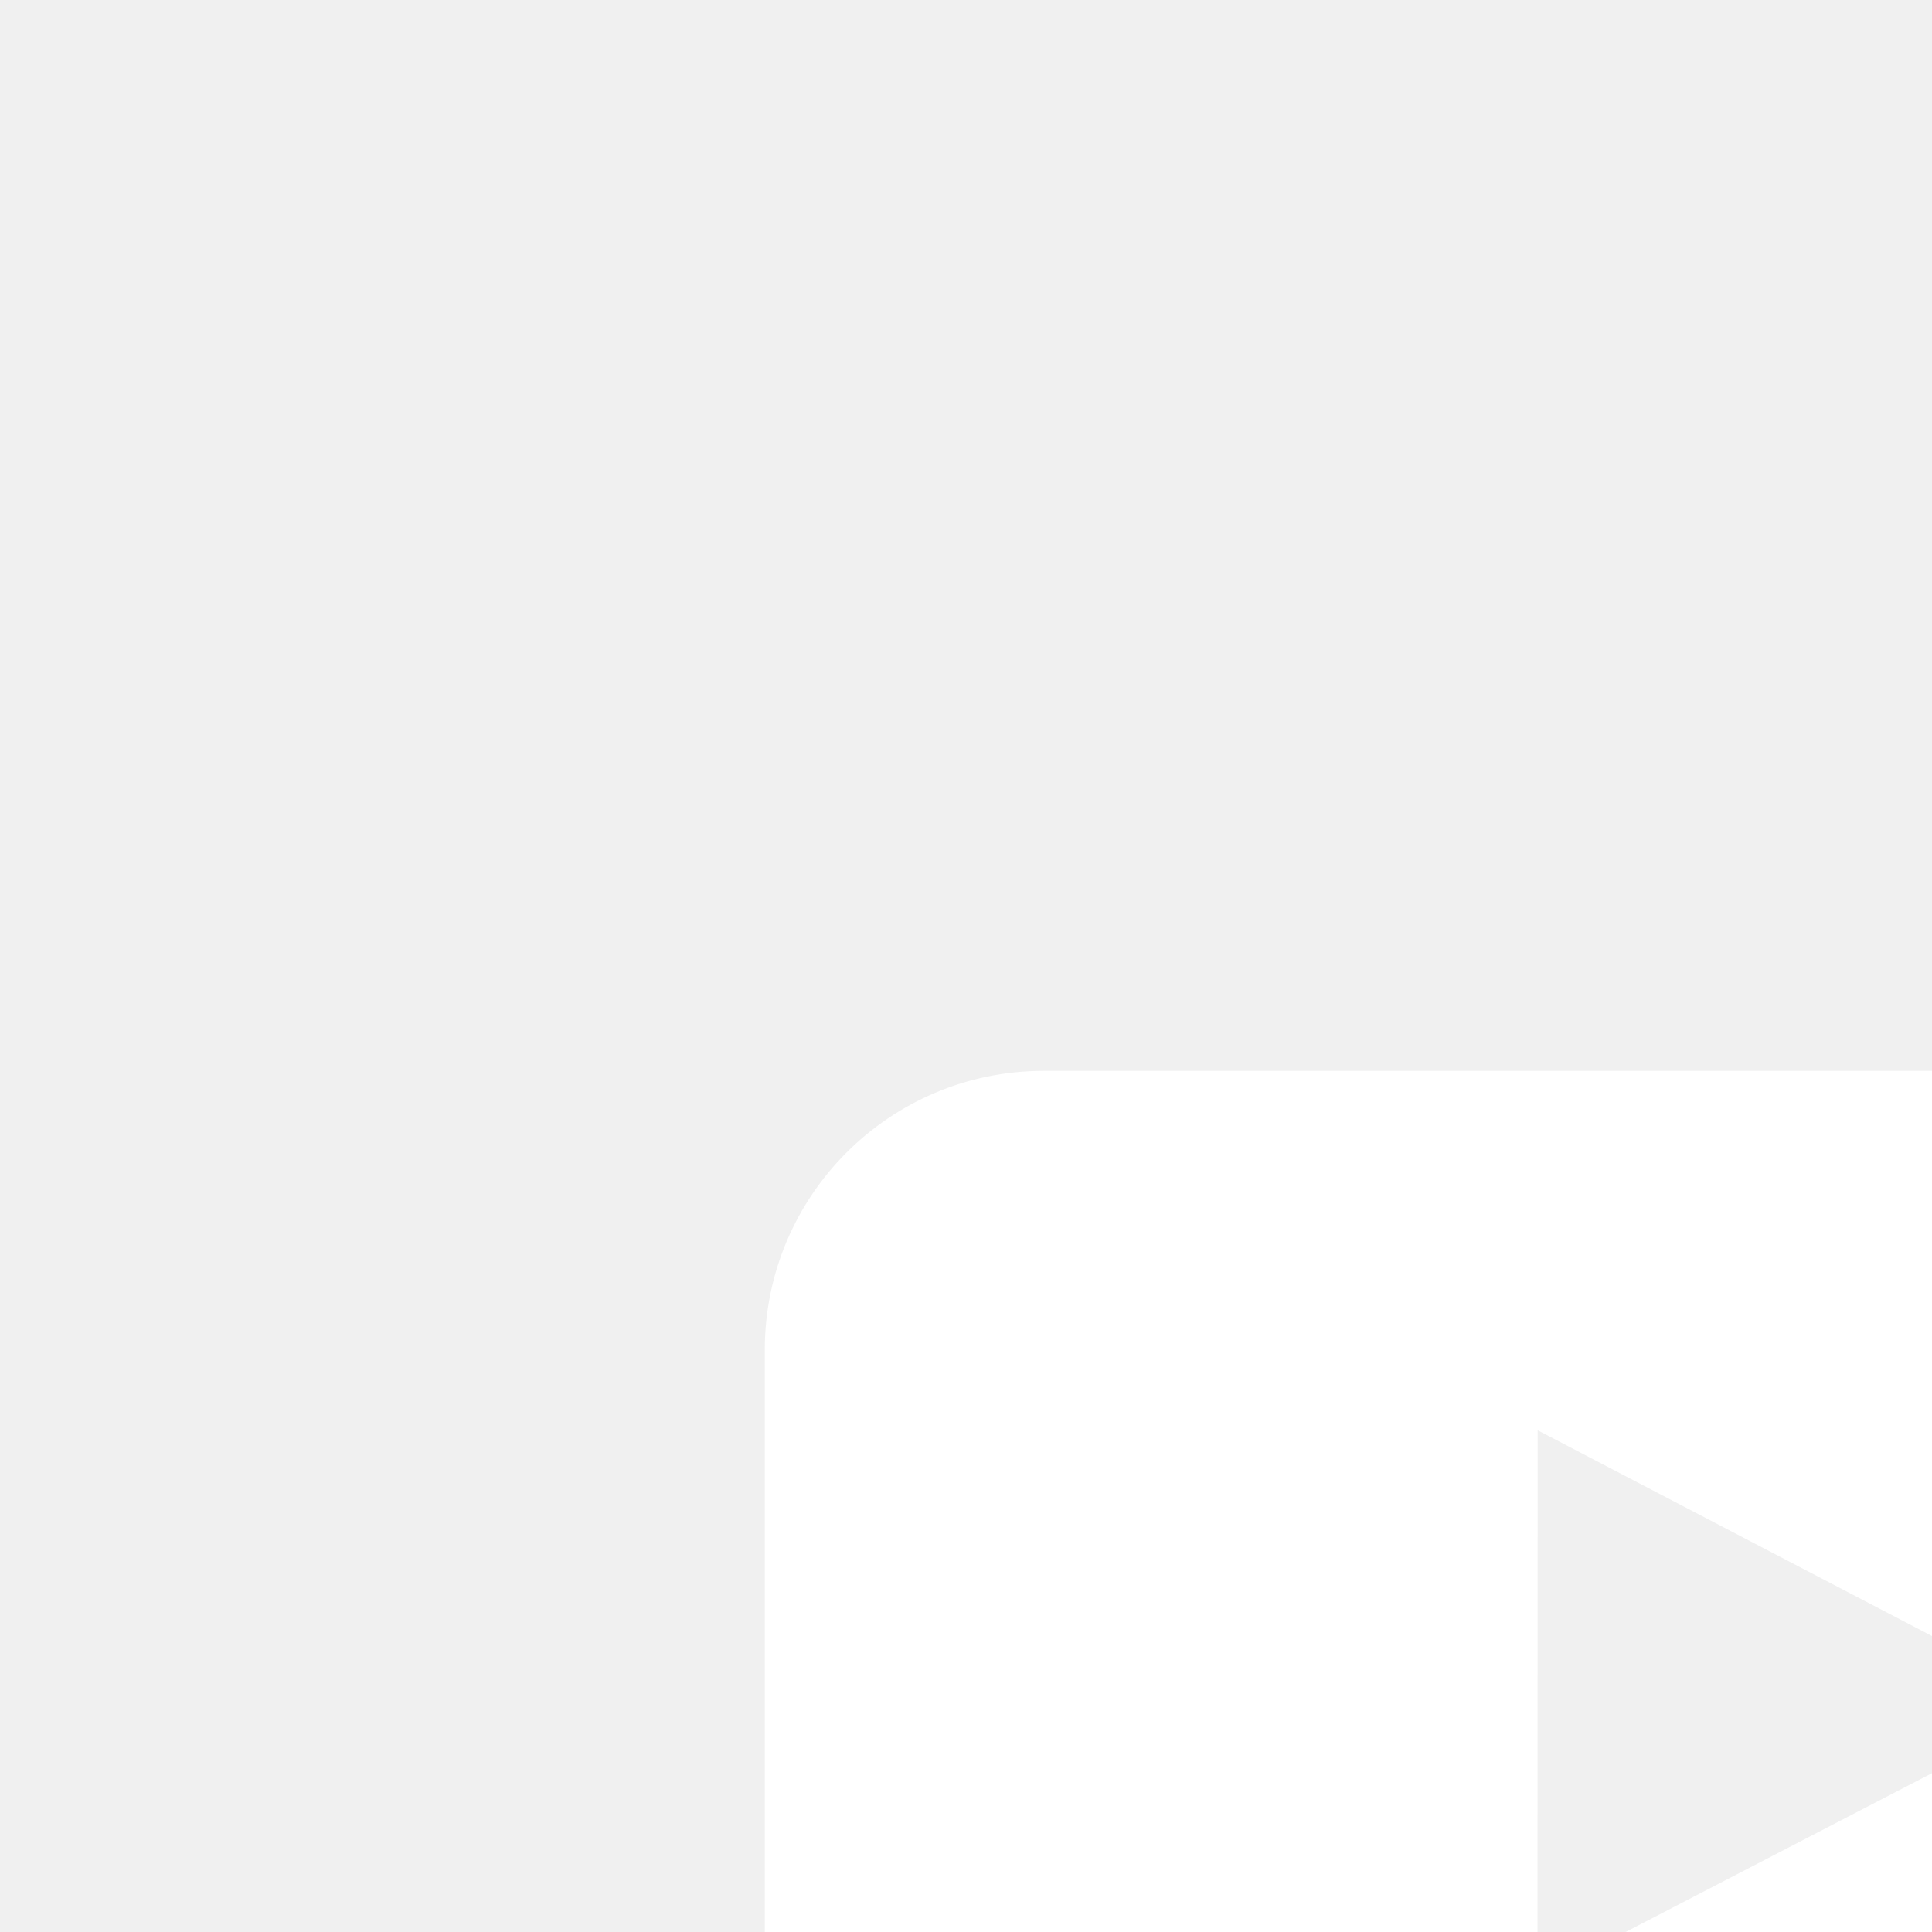
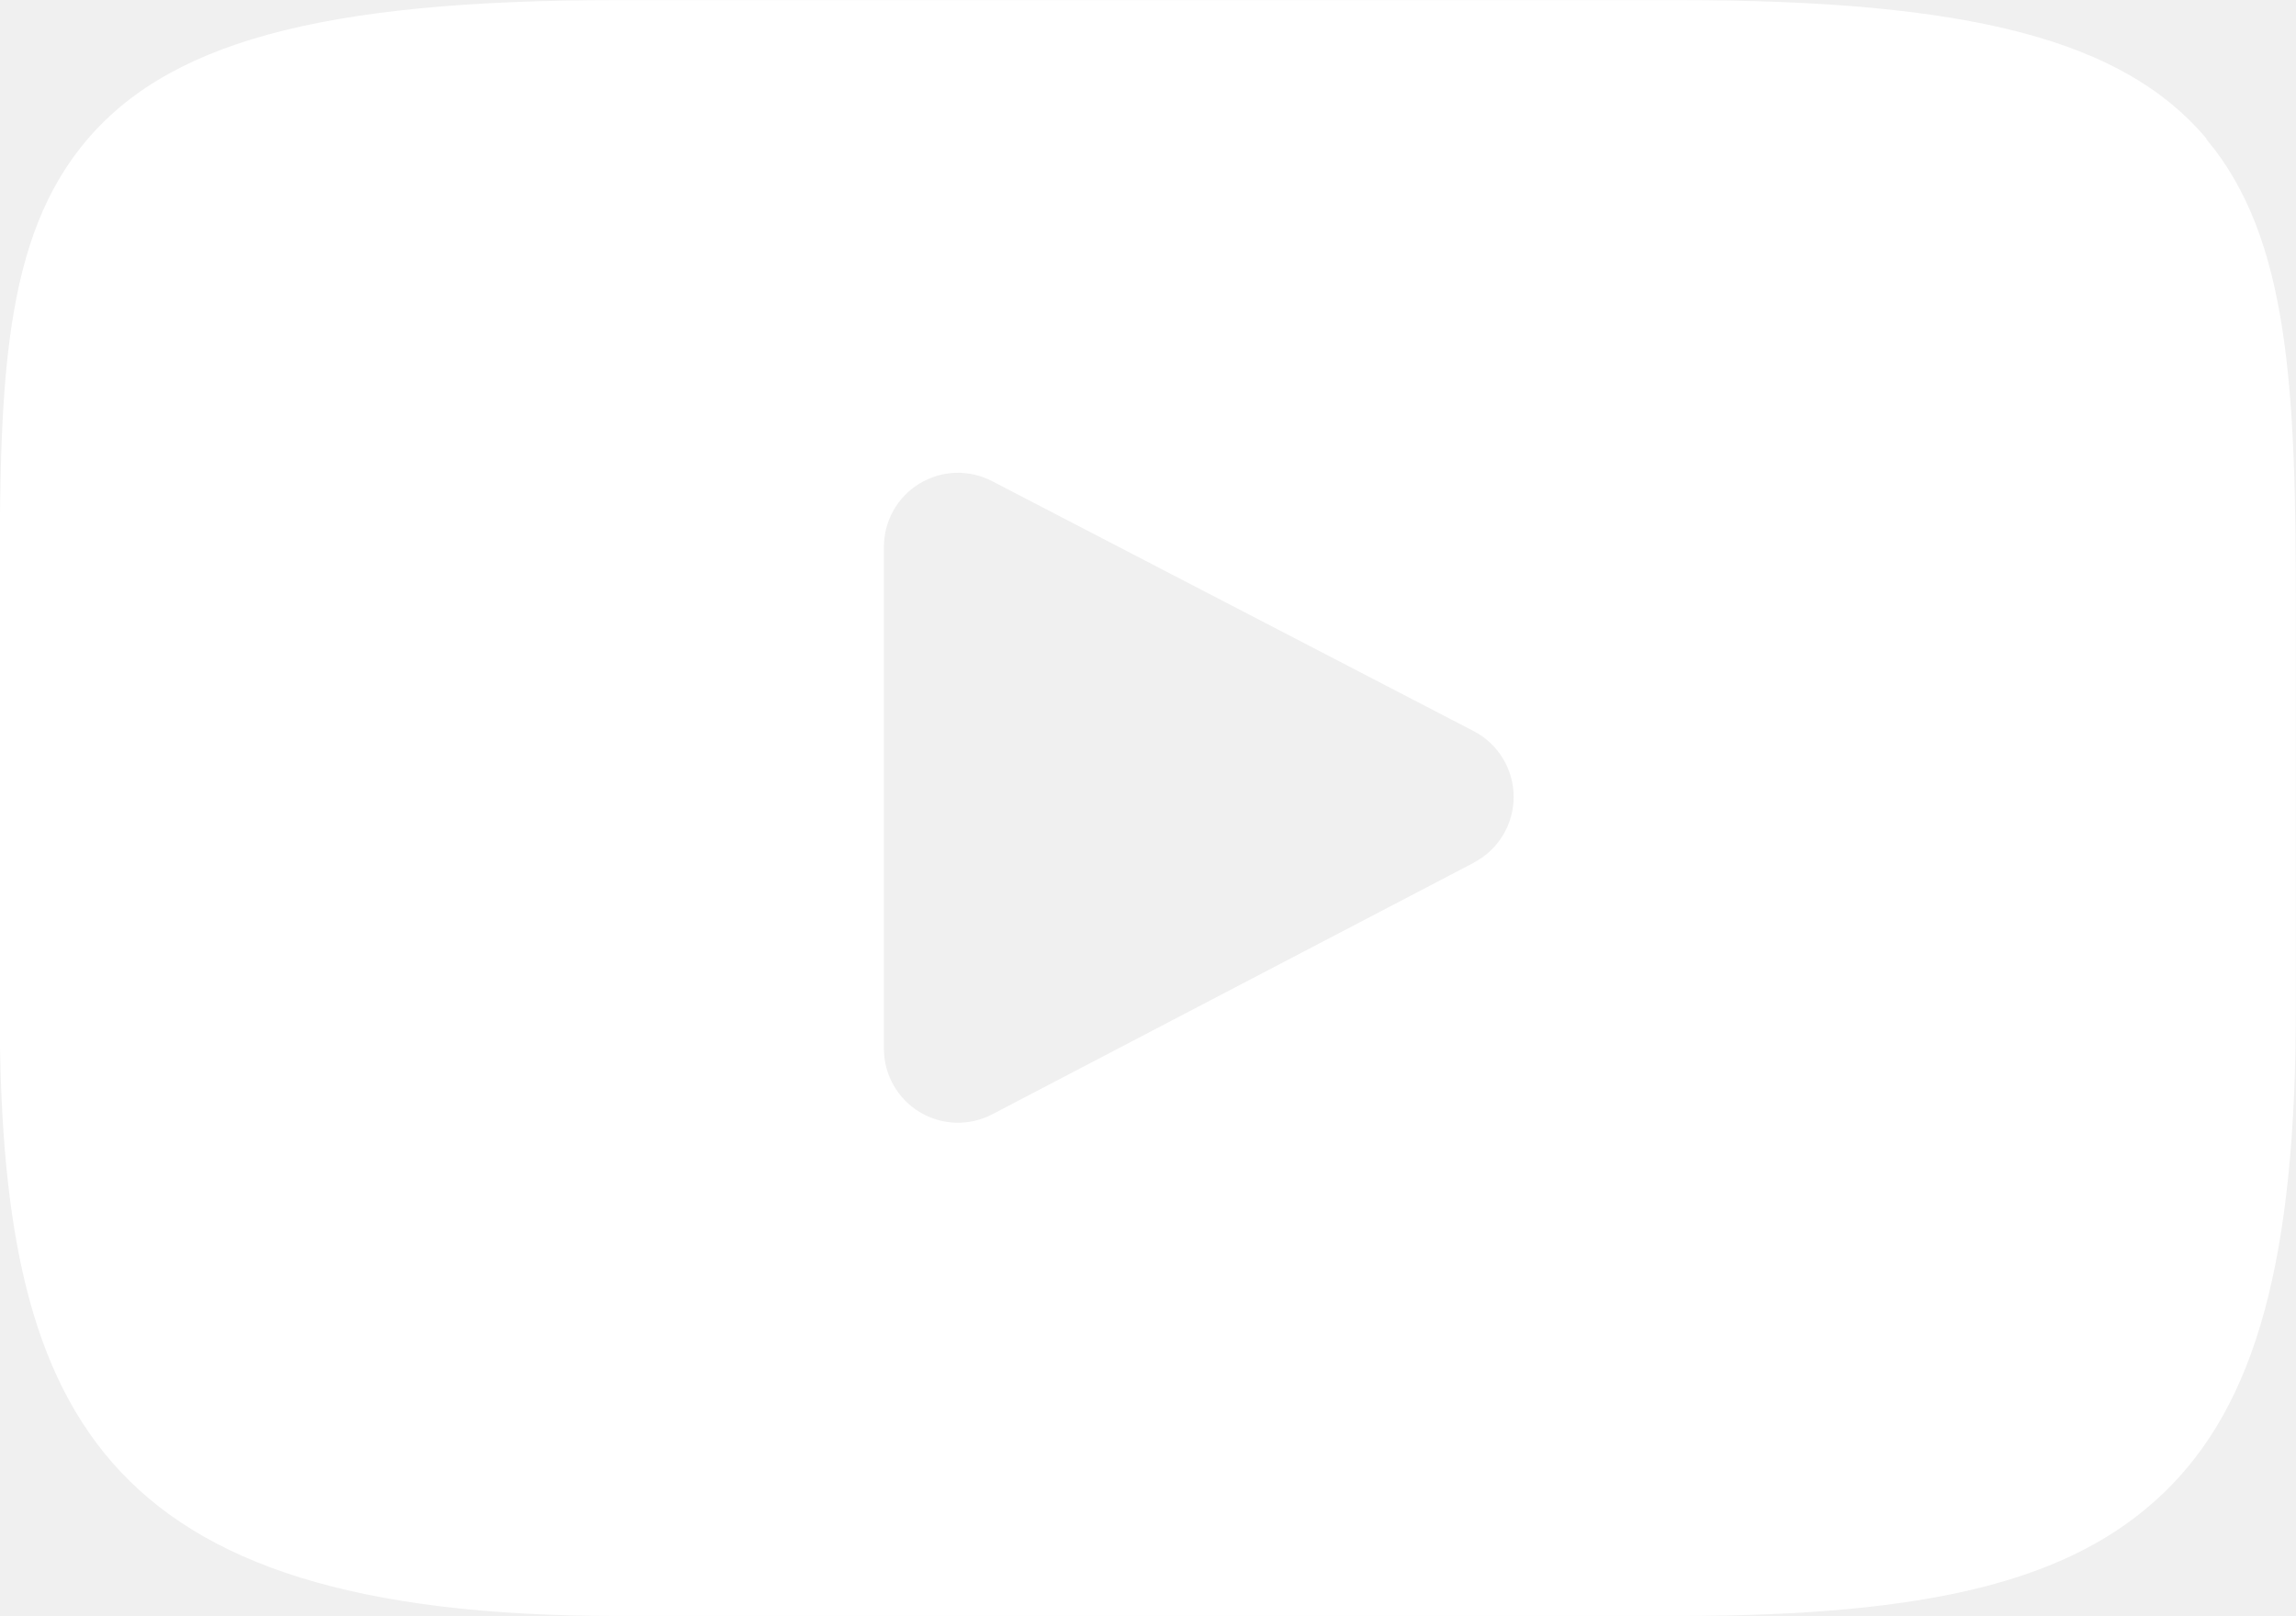
- <svg xmlns="http://www.w3.org/2000/svg" id="Layer_1" data-name="Layer 1" viewBox="0 0 512 512" style="transform: scale(1.8)">
-   <g id="YouTube">
-     <path id="youtube-2" data-name="youtube" d="M399.36,313.34a41.08,41.08,0,0,1-41,41H153.6a41.08,41.08,0,0,1-41-41V198.66a41.08,41.08,0,0,1,41-41H358.4a41.08,41.08,0,0,1,41,41Zm-173-22.17L303.86,251l-77.47-40.42Z" fill="#fff" />
-   </g>
+ <svg xmlns="http://www.w3.org/2000/svg" width="19.884" height="13.994" viewBox="0 0 19.884 13.994">
+   <path id="Path_7516" data-name="Path 7516" d="M192.109,335.091c-.718-.853-2.043-1.2-4.574-1.2h-9.187c-2.589,0-3.936.371-4.651,1.279-.7.886-.7,2.191-.7,4v3.443c0,3.5.827,5.275,5.348,5.275h9.187c2.195,0,3.411-.307,4.2-1.06.807-.772,1.151-2.033,1.151-4.215v-3.443c0-1.9-.054-3.217-.775-4.074Zm-6.343,6.271-4.172,2.18a.641.641,0,0,1-.939-.568v-4.347a.641.641,0,0,1,.937-.569l4.172,2.166a.642.642,0,0,1,0,1.138Zm0,0" transform="translate(-173 -333.89)" fill="#fff" />
</svg>
